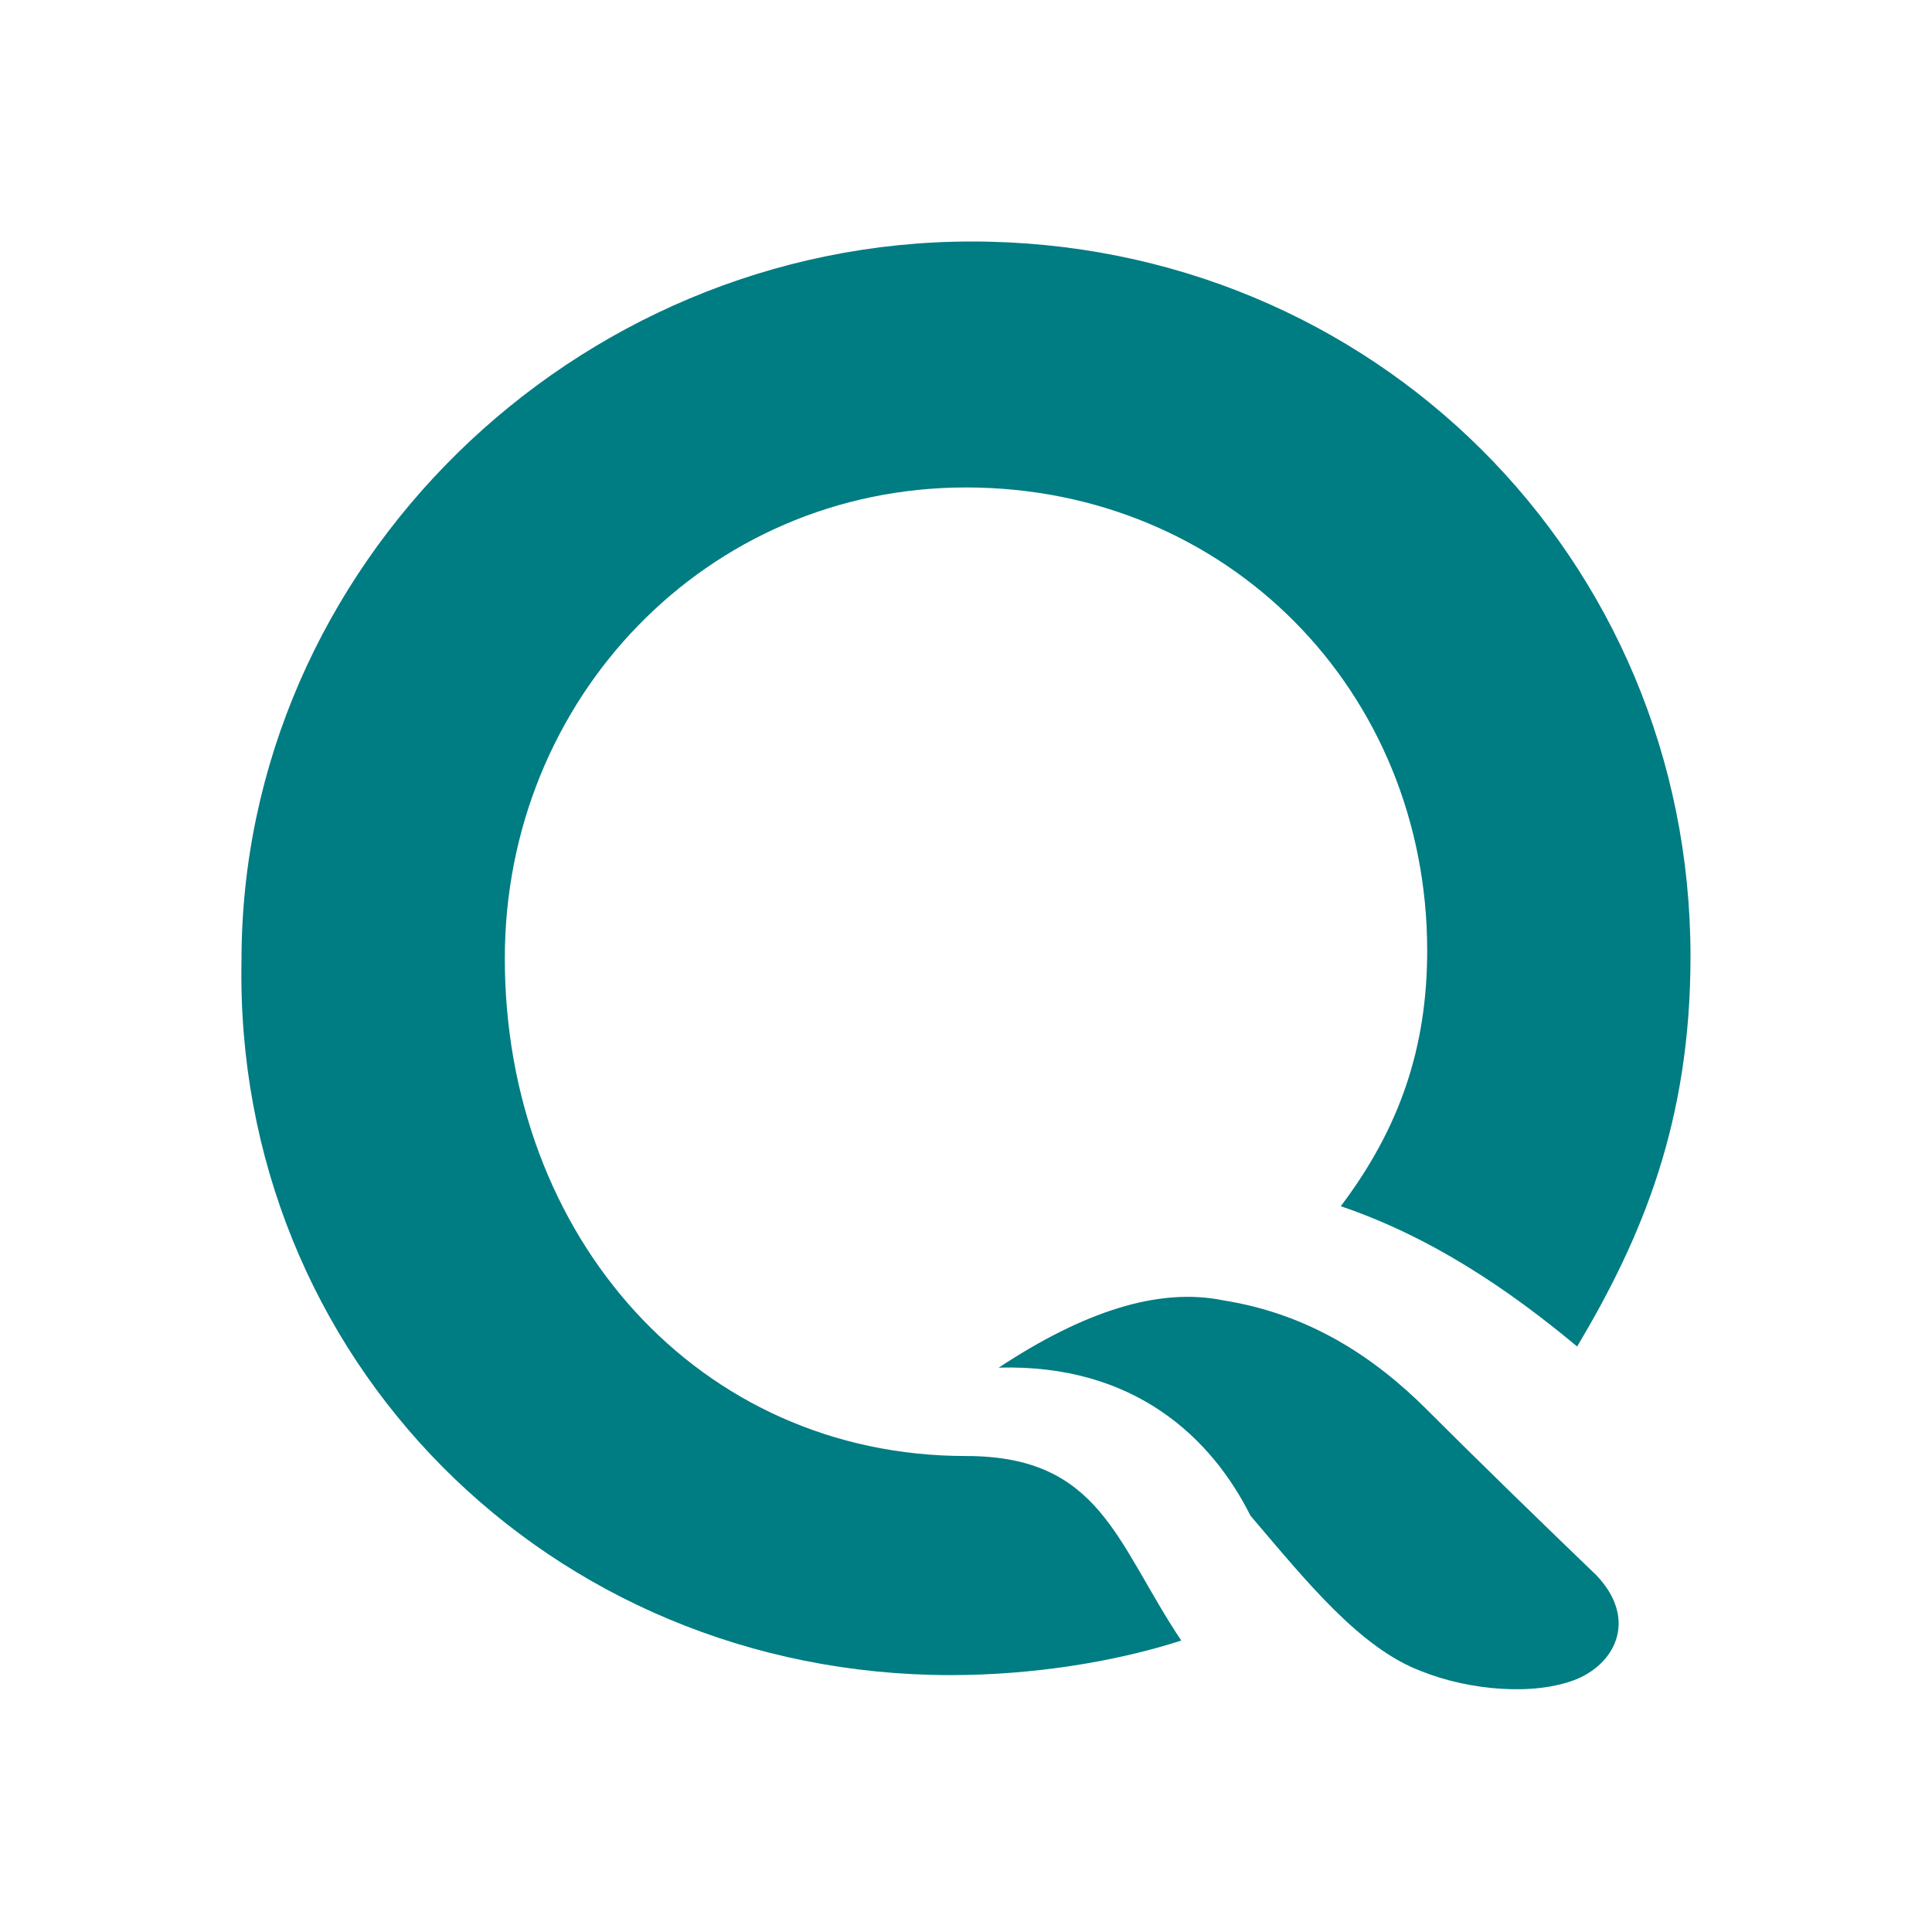
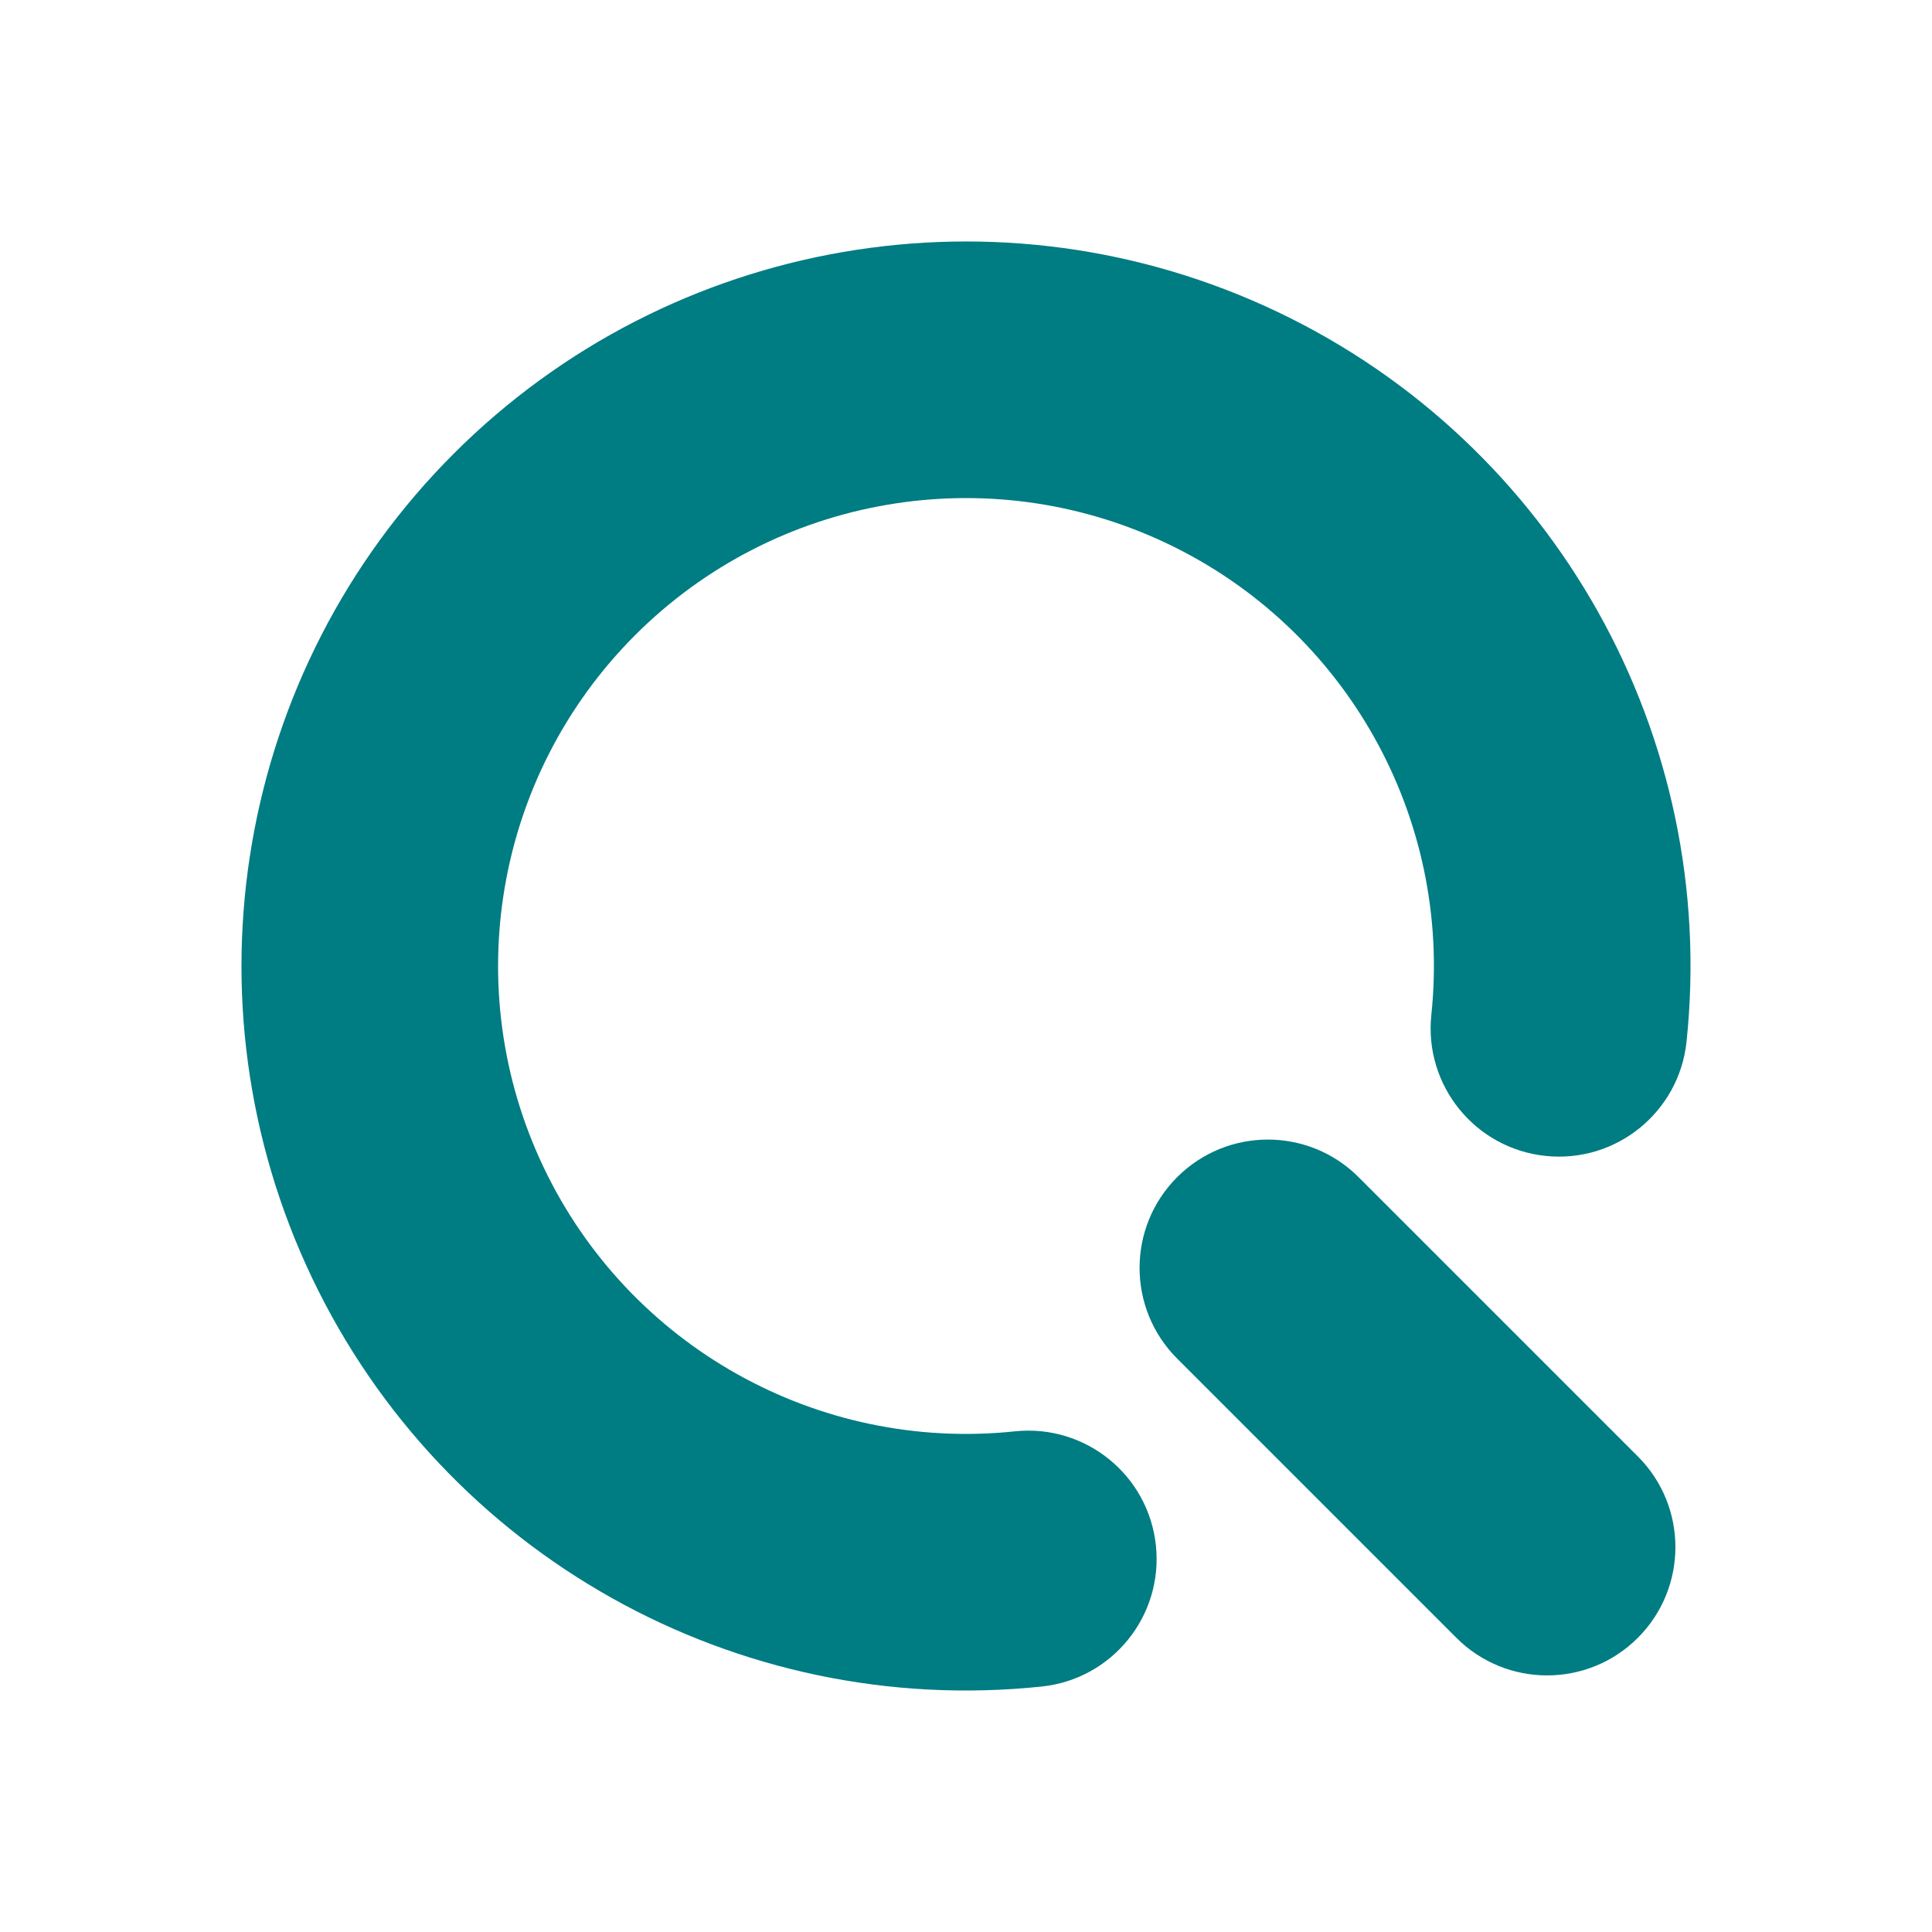
- <svg xmlns="http://www.w3.org/2000/svg" viewBox="0 0 256 256" role="img" aria-labelledby="title">
-   <path fill="#007C83" d="M 208.98 178.42 C 217.63 163.90 224.00 148.63 224.00 126.73 C 224.00 74.02 181.98 32.00 128.76 32.00 C 76.05 32.00 32.00 75.03 32.00 127.24 C 30.98 179.95 72.74 221.96 125.96 221.96 C 136.91 221.96 147.86 220.18 156.52 217.38 C 147.86 204.39 145.82 192.93 128.00 192.93 C 92.60 192.93 66.89 163.90 66.89 126.98 C 66.89 92.60 93.62 64.59 128.00 64.59 C 162.63 64.59 189.11 91.59 189.11 125.96 C 189.11 138.69 185.55 149.39 177.66 159.83 C 189.62 163.90 199.81 170.78 208.98 178.42 Z" />
-   <path fill="#007C83" d="M 132.33 181.22 C 143.53 173.84 153.46 170.53 162.12 172.31 C 173.33 174.09 181.98 179.69 189.11 186.82 C 196.50 194.21 205.16 202.61 211.52 208.72 C 216.87 214.32 214.32 220.18 208.98 222.47 C 203.37 224.76 194.72 224.00 188.35 221.45 C 180.20 218.40 173.07 209.49 165.69 200.83 C 160.59 190.64 150.41 180.71 132.33 181.22 Z" />
+ <svg xmlns="http://www.w3.org/2000/svg" viewBox="0 0 256 256" role="img" aria-label="Quodex rounded Q-small">
+   <path fill="#007C83" d="M 223.474,138.035 A 96,96 0 1 0 138.035,223.474 A 17,17 0 0 0 134.481,189.660 A 62,62 0 1 1 189.660,134.481 A 17,17 0 0 0 223.474,138.035 Z" />
+   <path fill="#007C83" d="M 155.979,180.021 L 192.979,217.021 A 17,17 0 0 0 217.021,192.979 L 180.021,155.979 A 17,17 0 0 0 155.979,180.021 Z" />
</svg>
